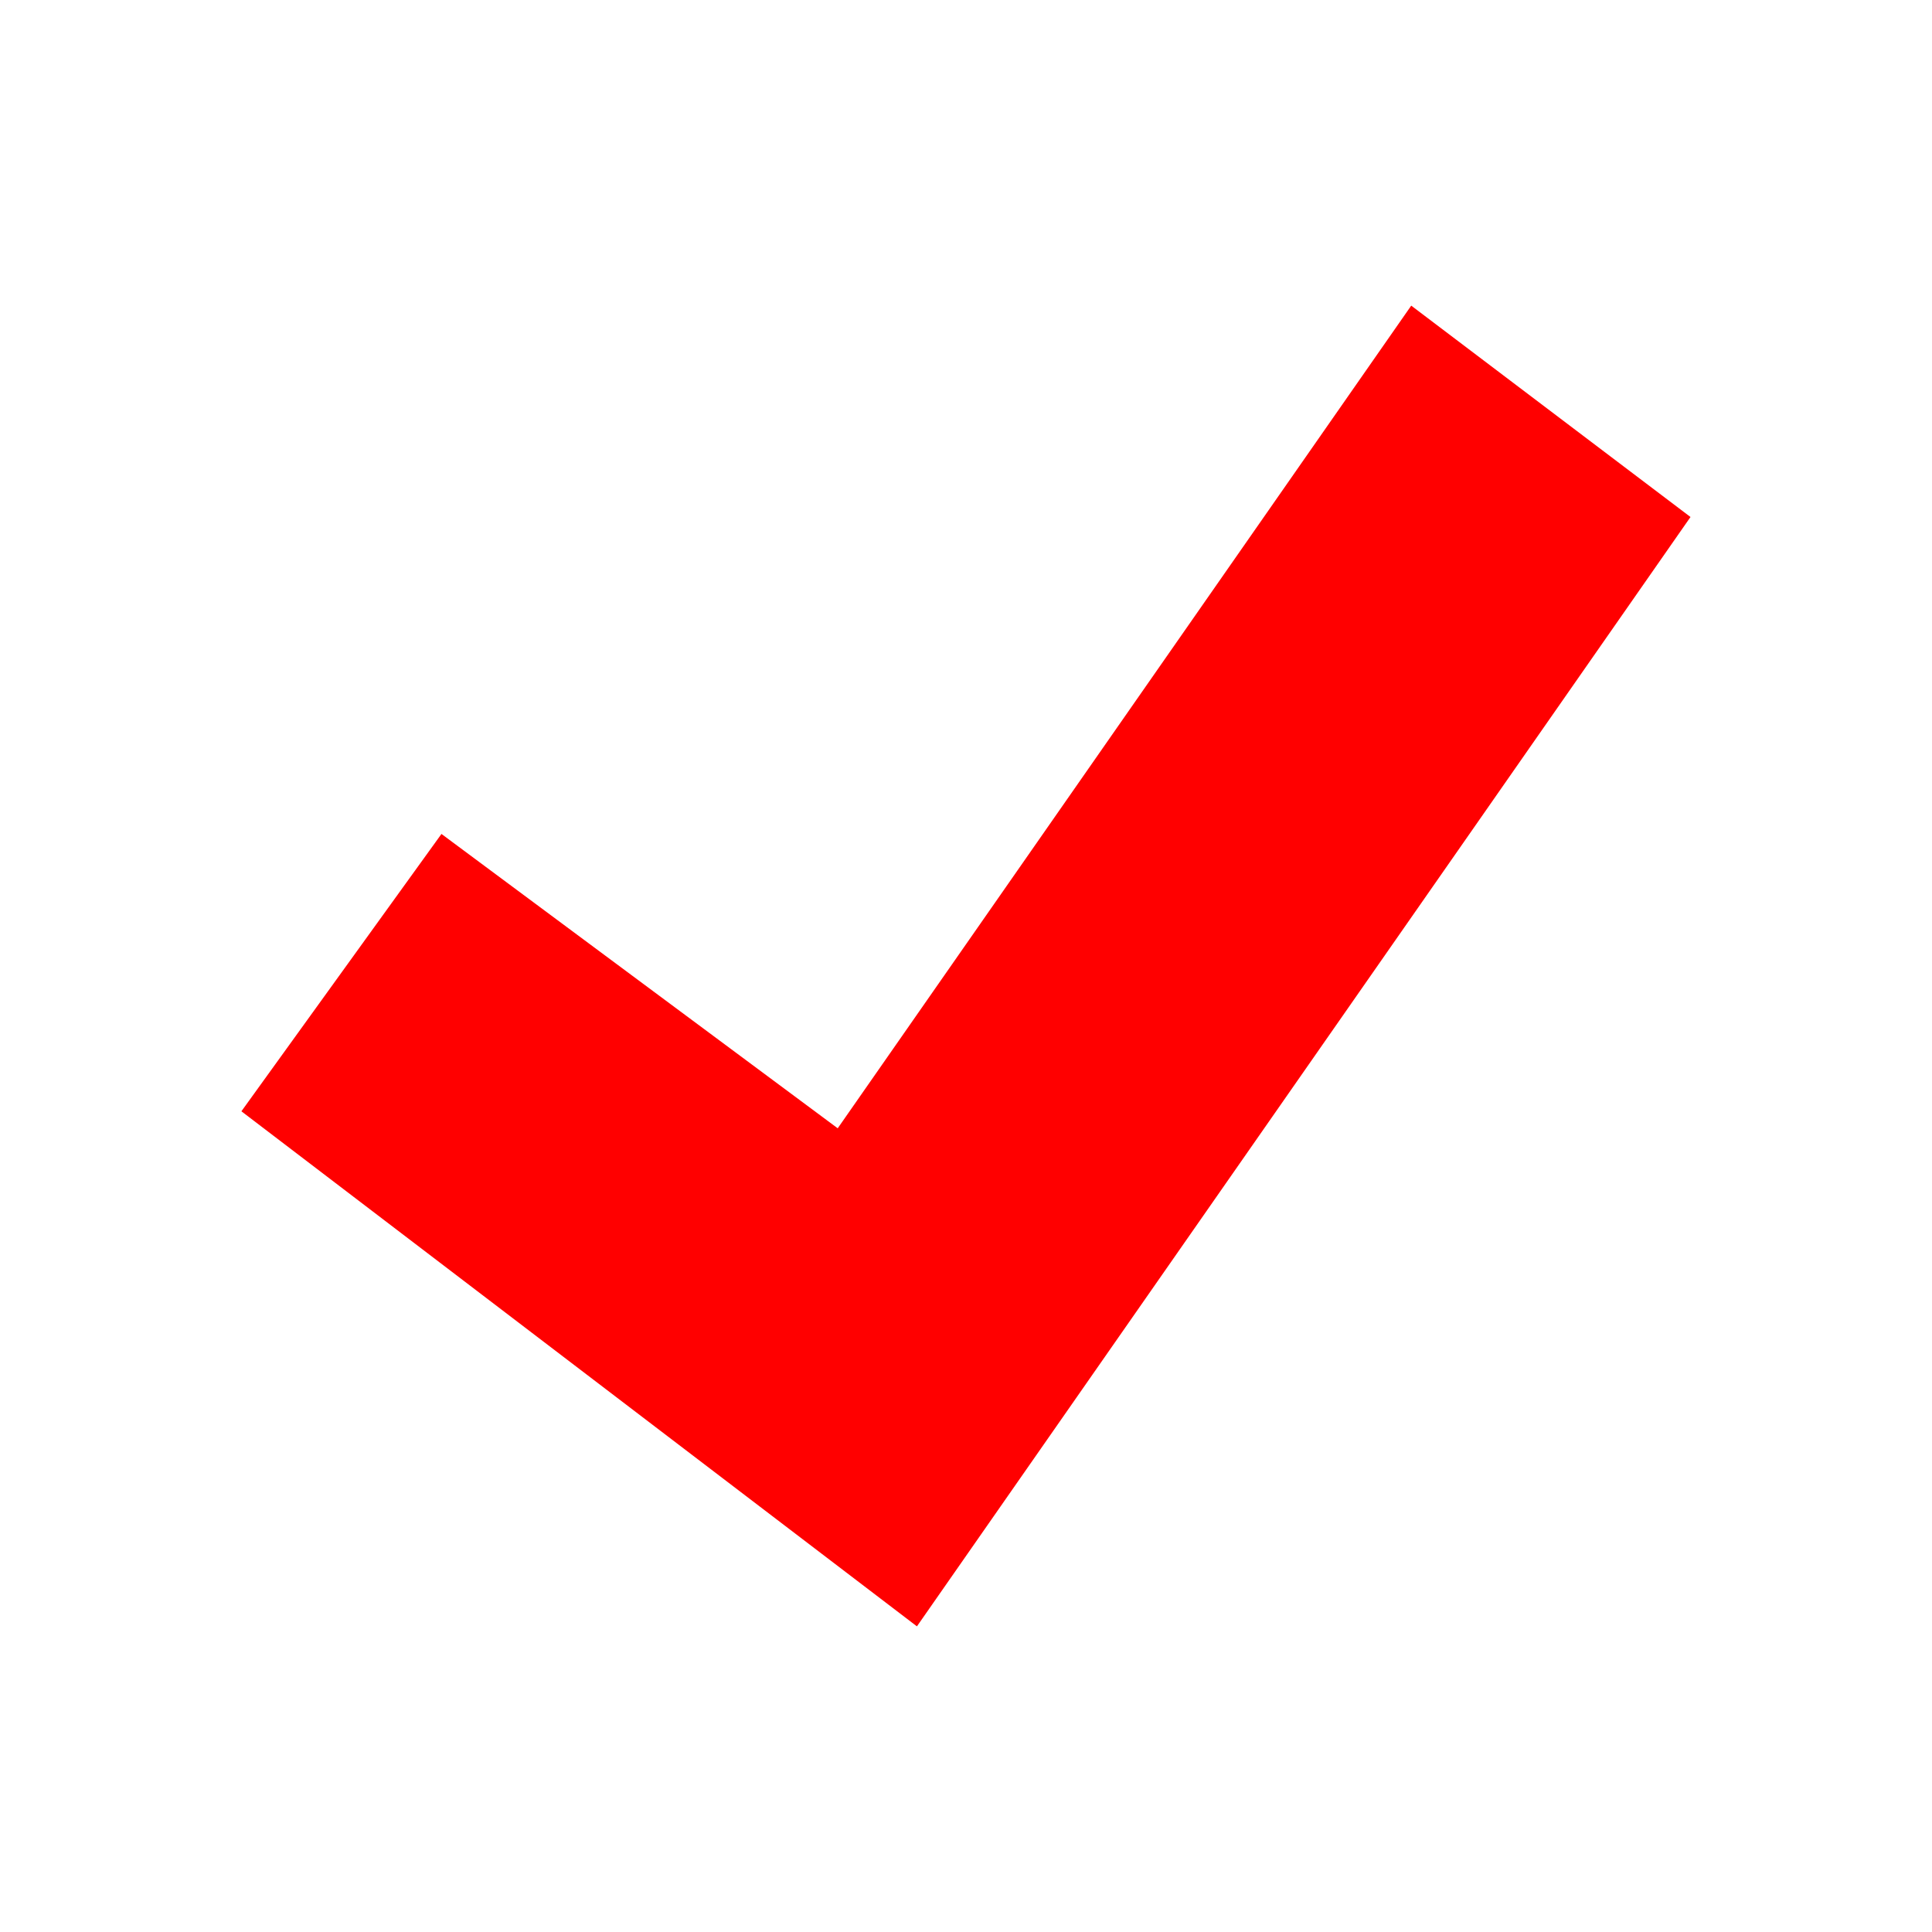
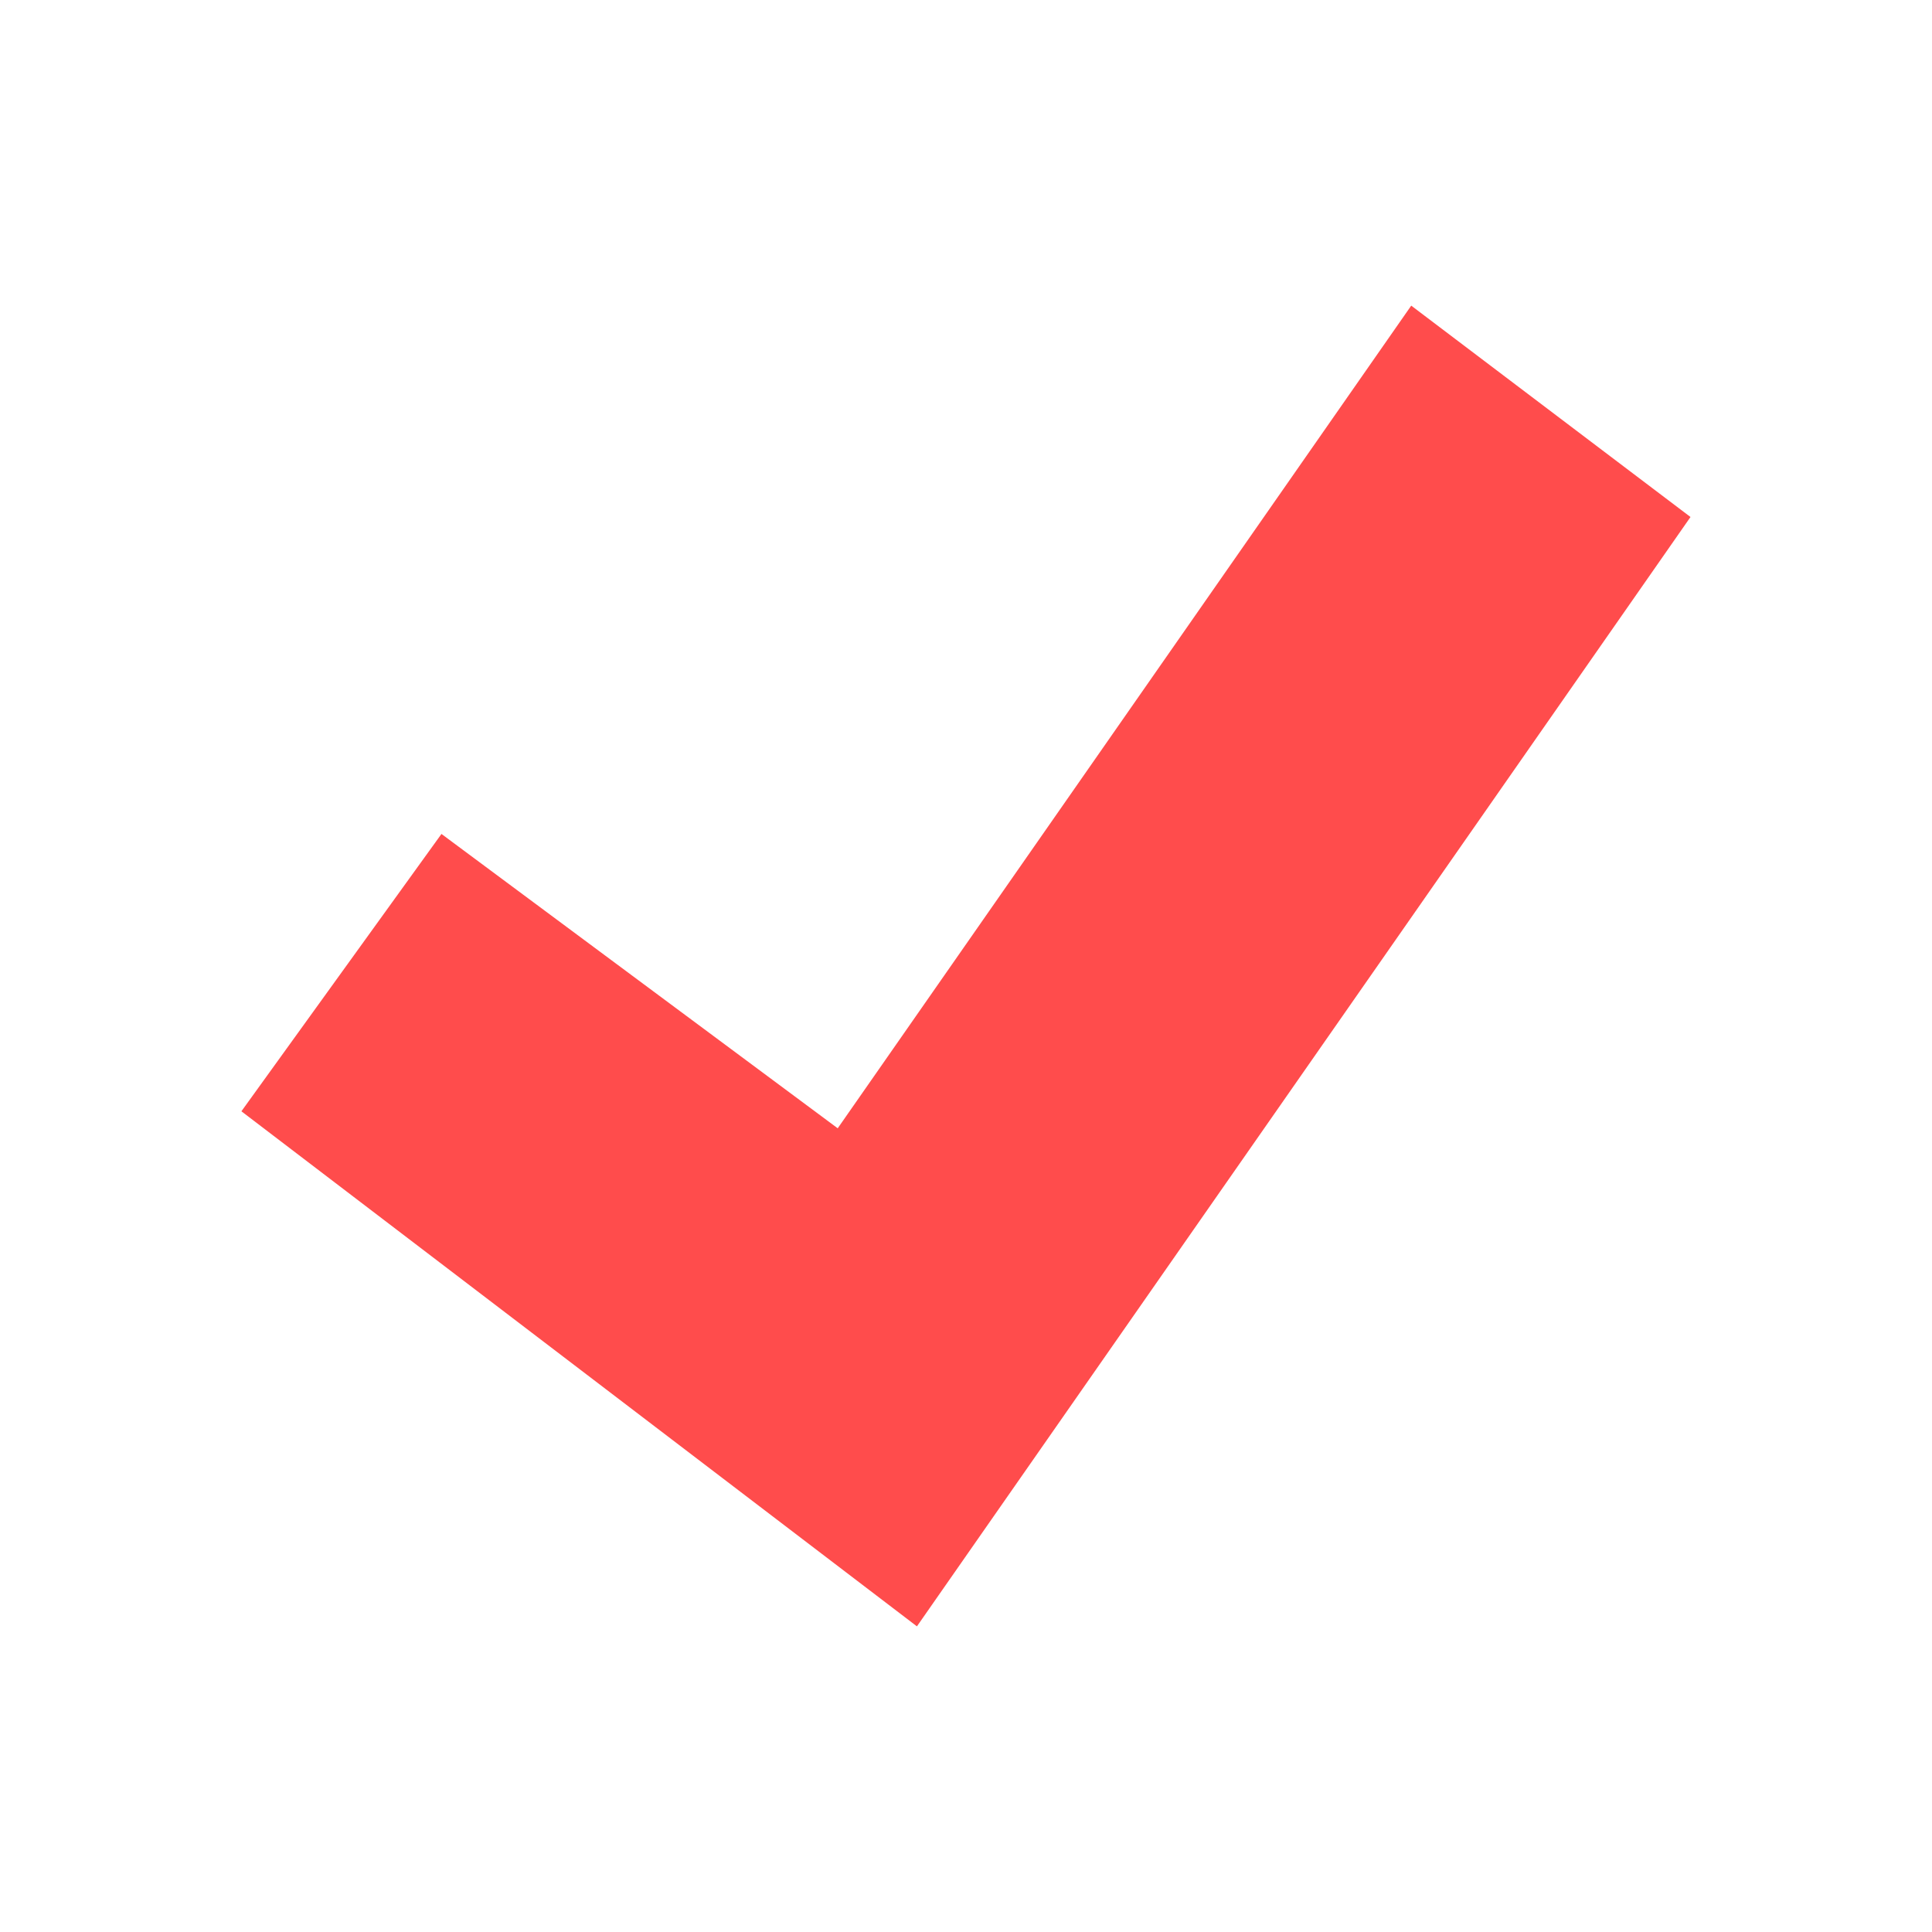
<svg xmlns="http://www.w3.org/2000/svg" width="20" height="20" viewBox="0 0 20 20" fill="none">
-   <path d="M14.609 3.164L8.672 11.68L4.57 8.633L2.499 11.504L9.492 16.836L17.5 5.352L14.609 3.164Z" fill="#FF0000" />
+   <path d="M14.609 3.164L8.672 11.68L4.57 8.633L2.499 11.504L9.492 16.836L17.5 5.352L14.609 3.164Z" fill="#FF4C4C" />
</svg>
